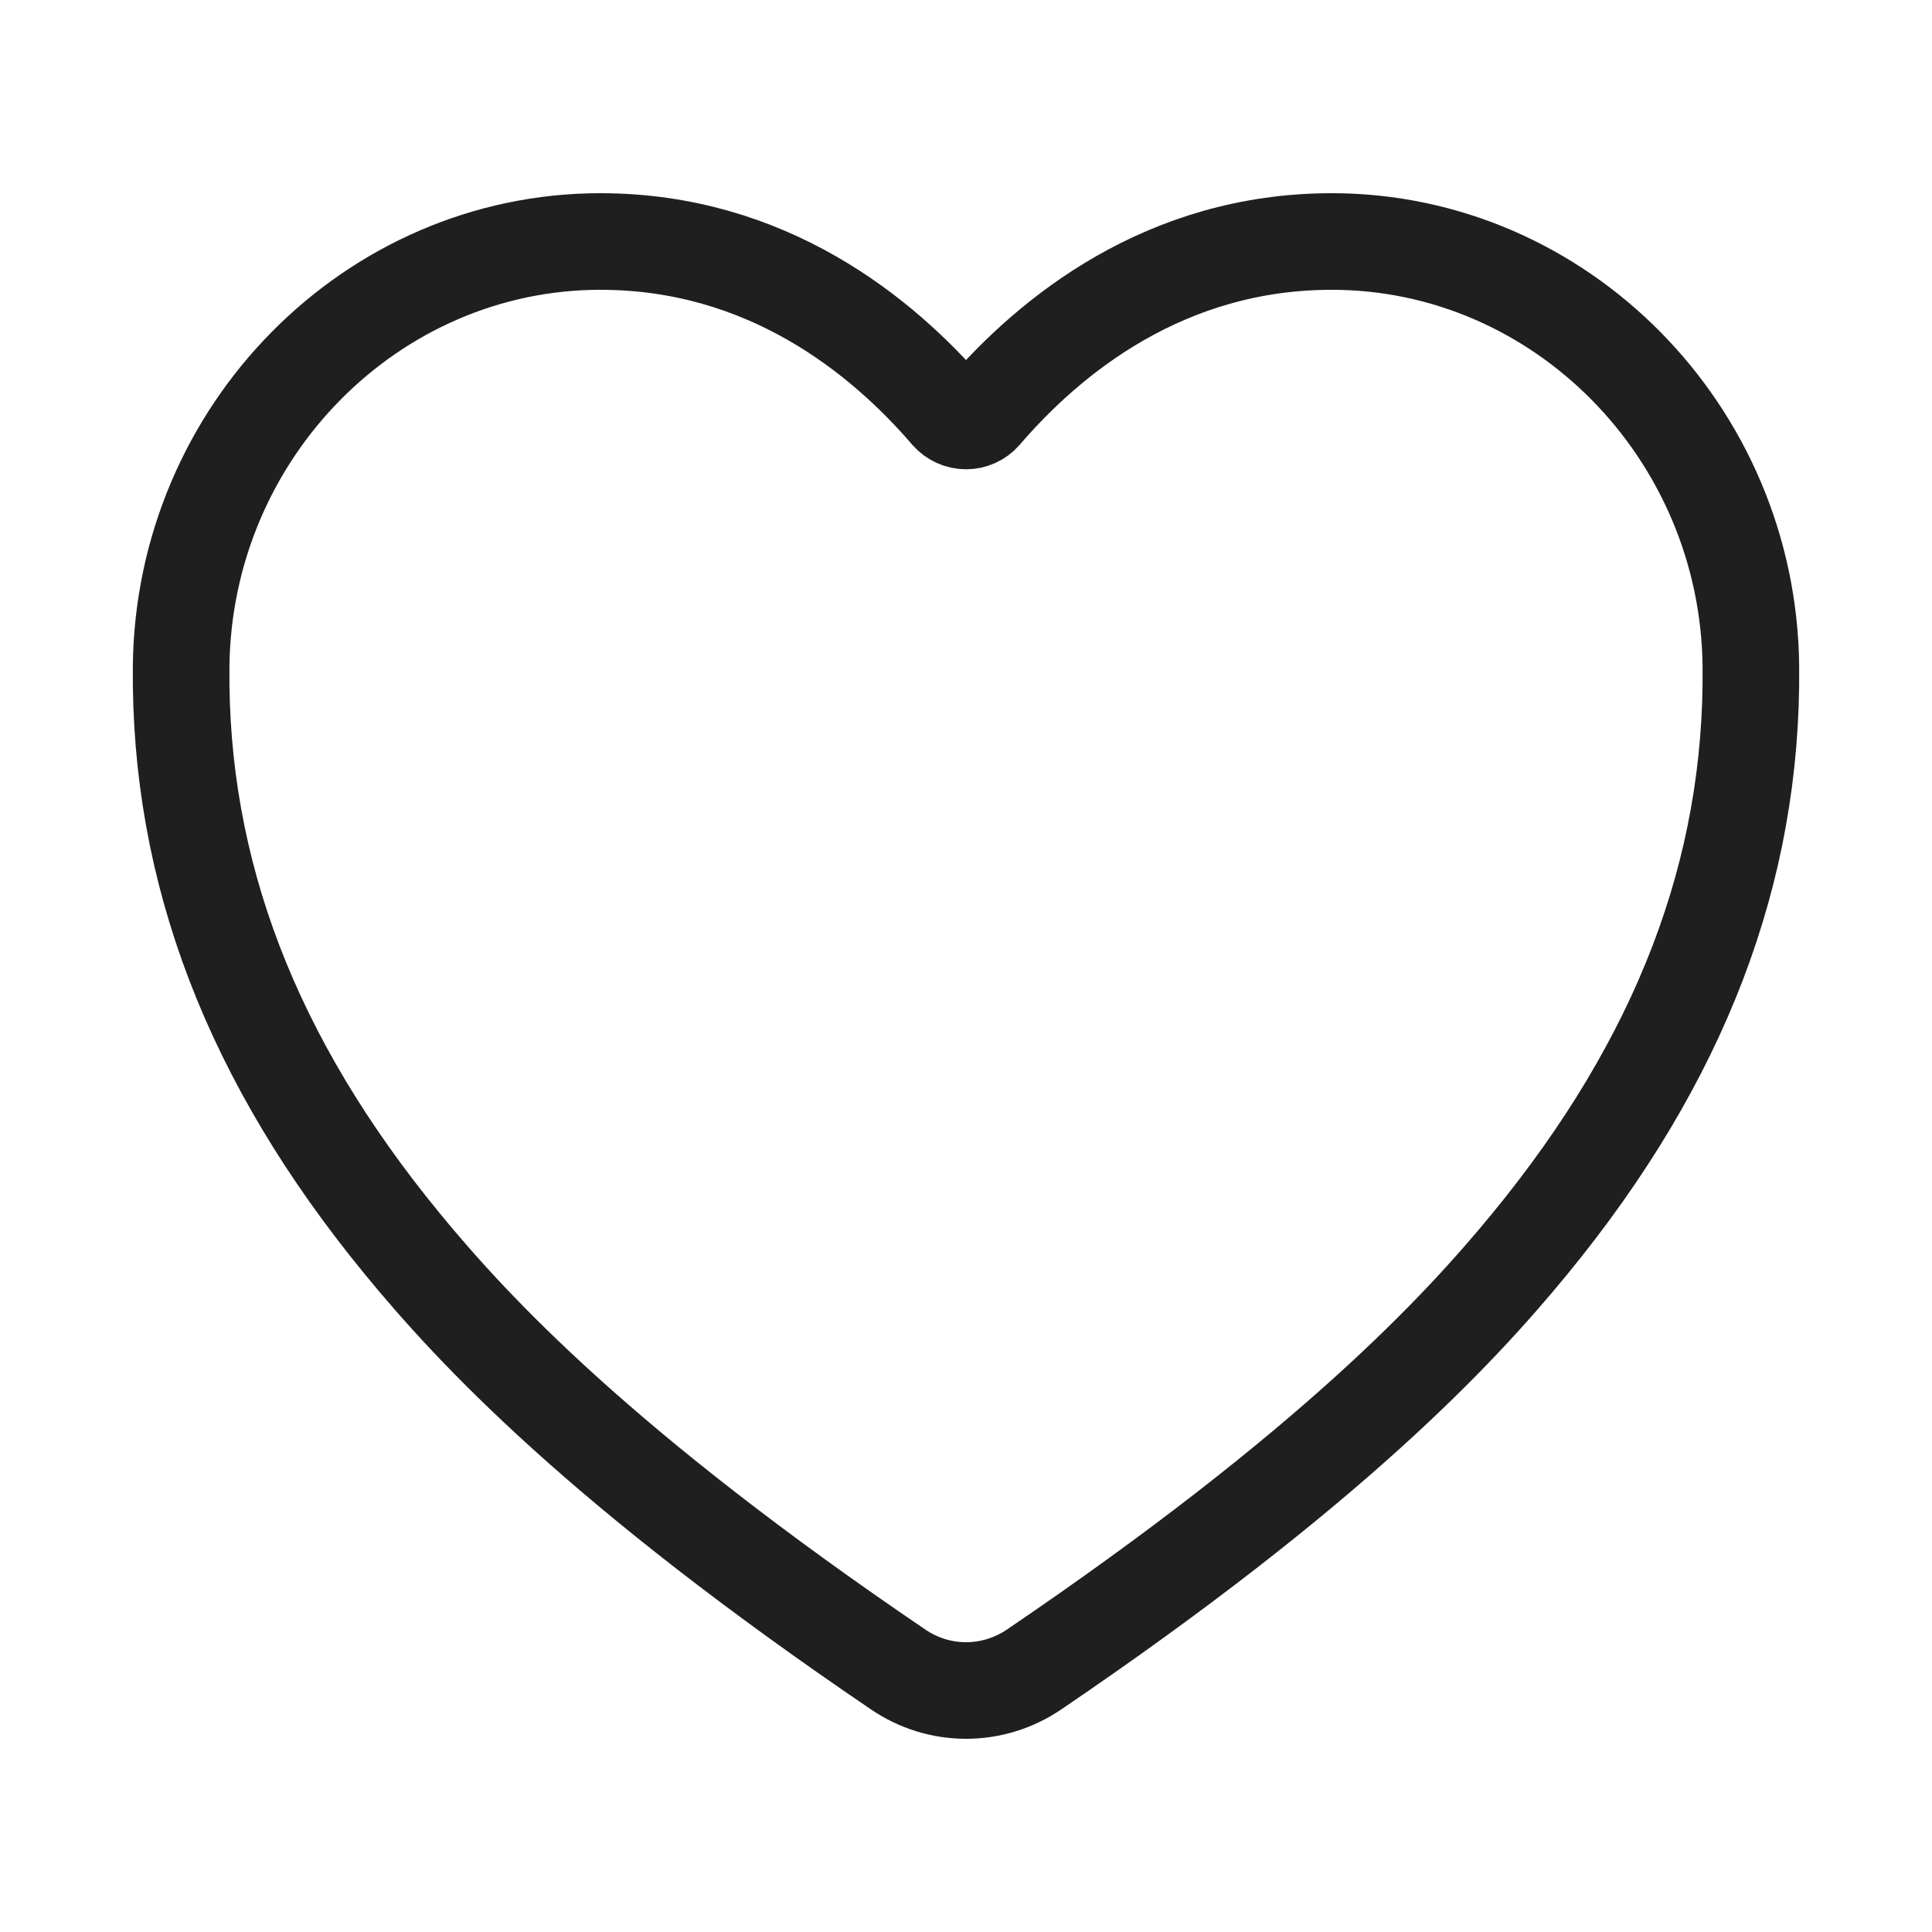
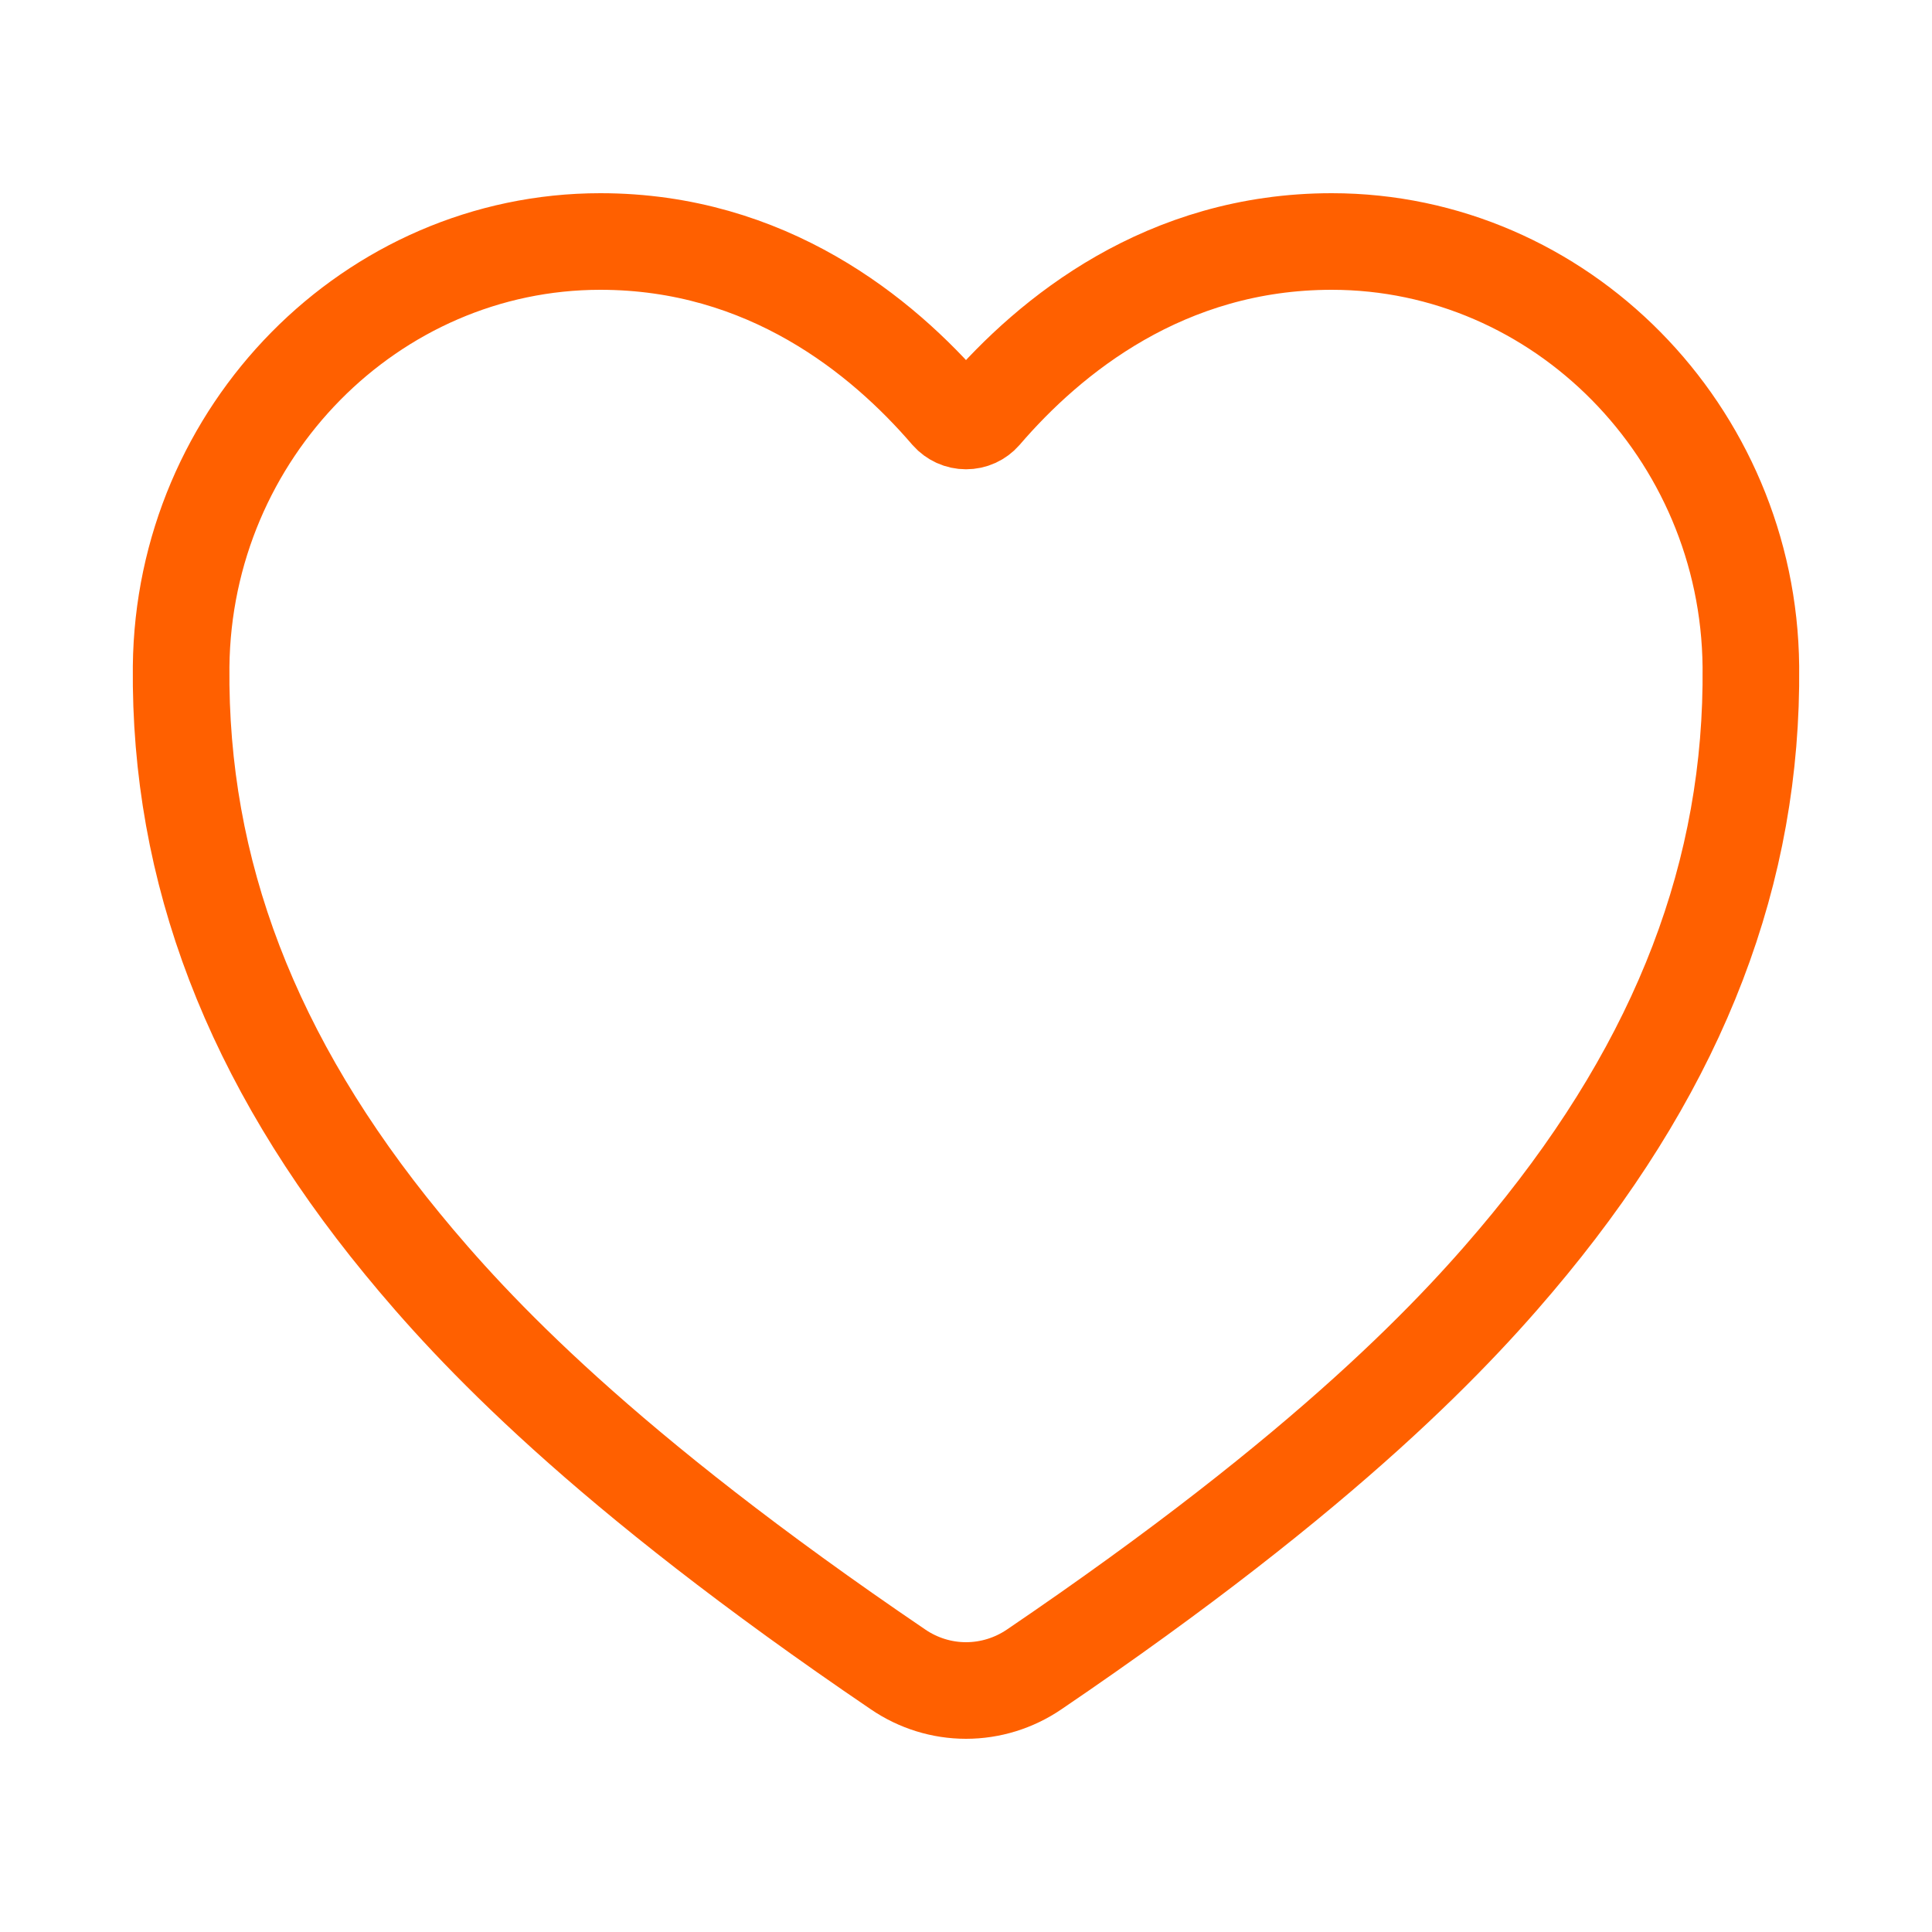
<svg xmlns="http://www.w3.org/2000/svg" width="20" height="20" viewBox="0 0 20 20" fill="none">
  <g id="heart">
-     <path id="Vector" d="M10 17.5C9.75 17.5 9.505 17.424 9.297 17.282C6.227 15.198 4.898 13.77 4.165 12.876C2.602 10.972 1.854 9.017 1.875 6.9C1.9 4.473 3.847 2.5 6.215 2.5C7.936 2.5 9.129 3.47 9.823 4.278C9.845 4.303 9.873 4.323 9.903 4.337C9.934 4.351 9.967 4.358 10 4.358C10.034 4.358 10.067 4.351 10.098 4.337C10.128 4.323 10.155 4.303 10.177 4.278C10.872 3.469 12.065 2.5 13.786 2.5C16.154 2.5 18.101 4.473 18.125 6.9C18.146 9.018 17.398 10.973 15.836 12.877C15.103 13.77 13.774 15.199 10.704 17.283C10.496 17.424 10.251 17.5 10 17.5Z" fill="none" stroke="#1F1F1F" stroke-width="1" />
+     <path id="Vector" d="M10 17.5C9.75 17.5 9.505 17.424 9.297 17.282C6.227 15.198 4.898 13.77 4.165 12.876C2.602 10.972 1.854 9.017 1.875 6.9C1.9 4.473 3.847 2.5 6.215 2.5C7.936 2.5 9.129 3.47 9.823 4.278C9.845 4.303 9.873 4.323 9.903 4.337C9.934 4.351 9.967 4.358 10 4.358C10.034 4.358 10.067 4.351 10.098 4.337C10.128 4.323 10.155 4.303 10.177 4.278C10.872 3.469 12.065 2.5 13.786 2.5C16.154 2.5 18.101 4.473 18.125 6.9C18.146 9.018 17.398 10.973 15.836 12.877C15.103 13.77 13.774 15.199 10.704 17.283C10.496 17.424 10.251 17.5 10 17.5Z" fill="none" stroke="#FF6000" stroke-width="1" />
  </g>
</svg>
